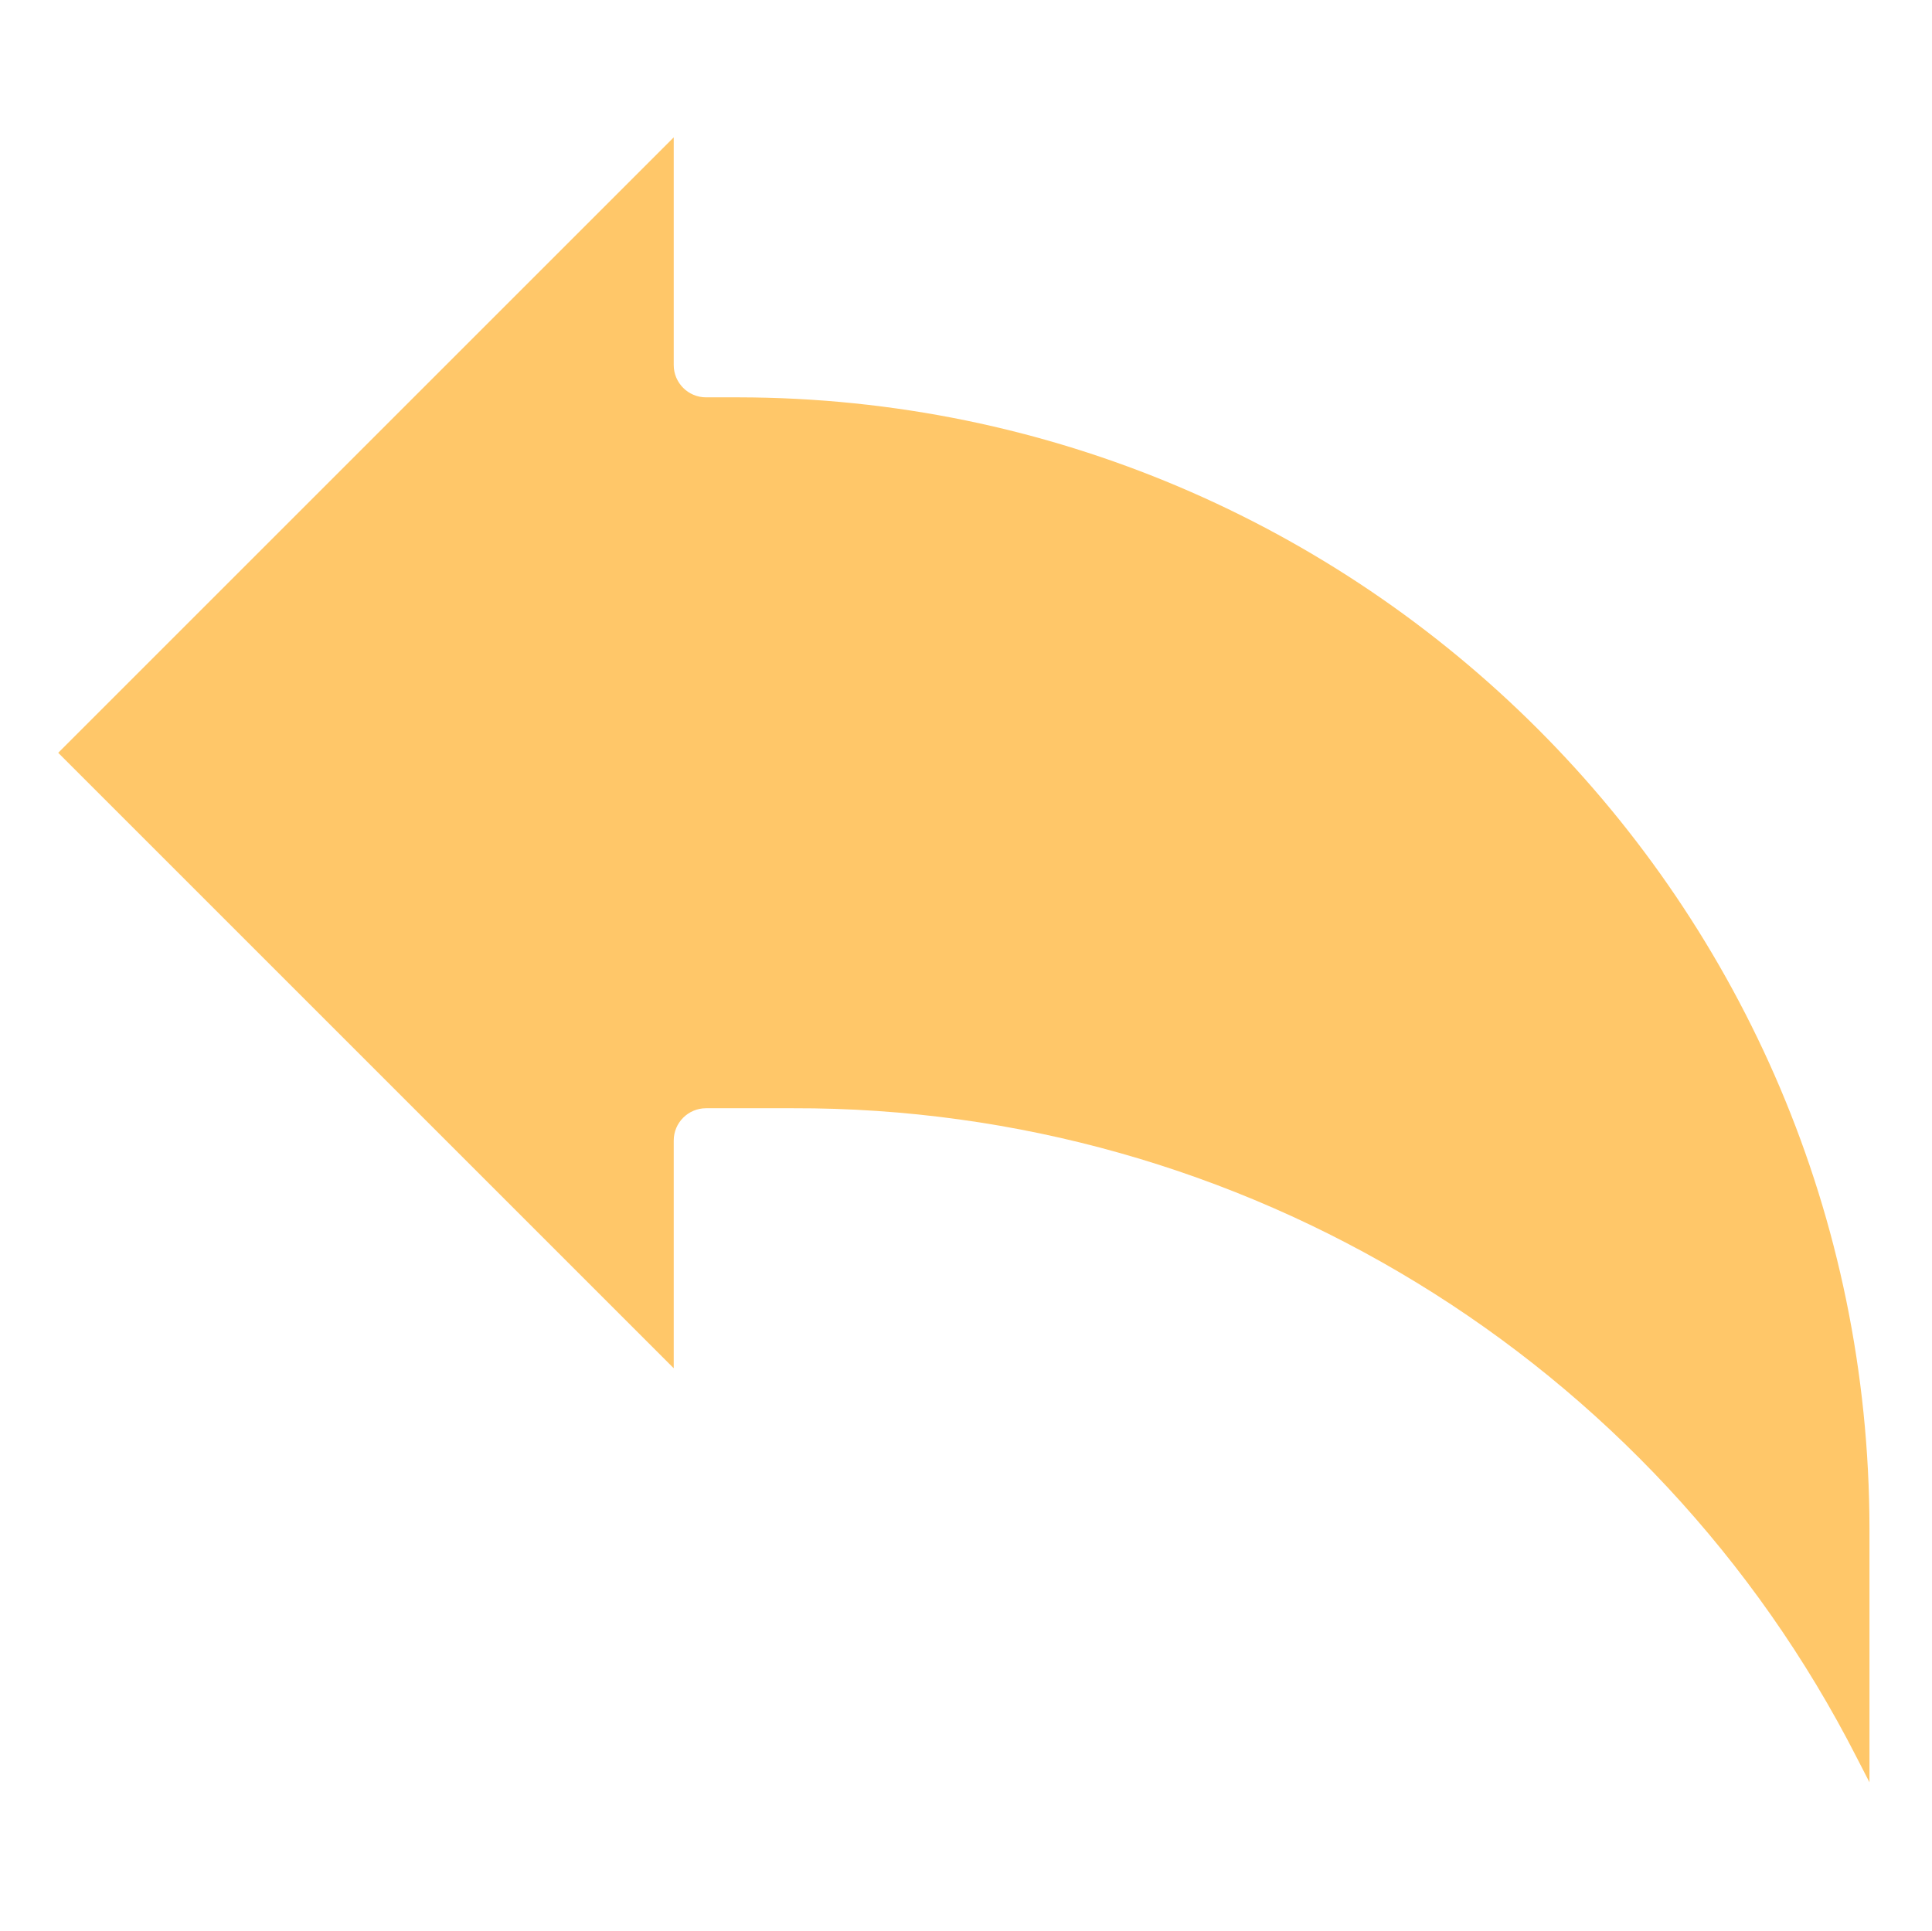
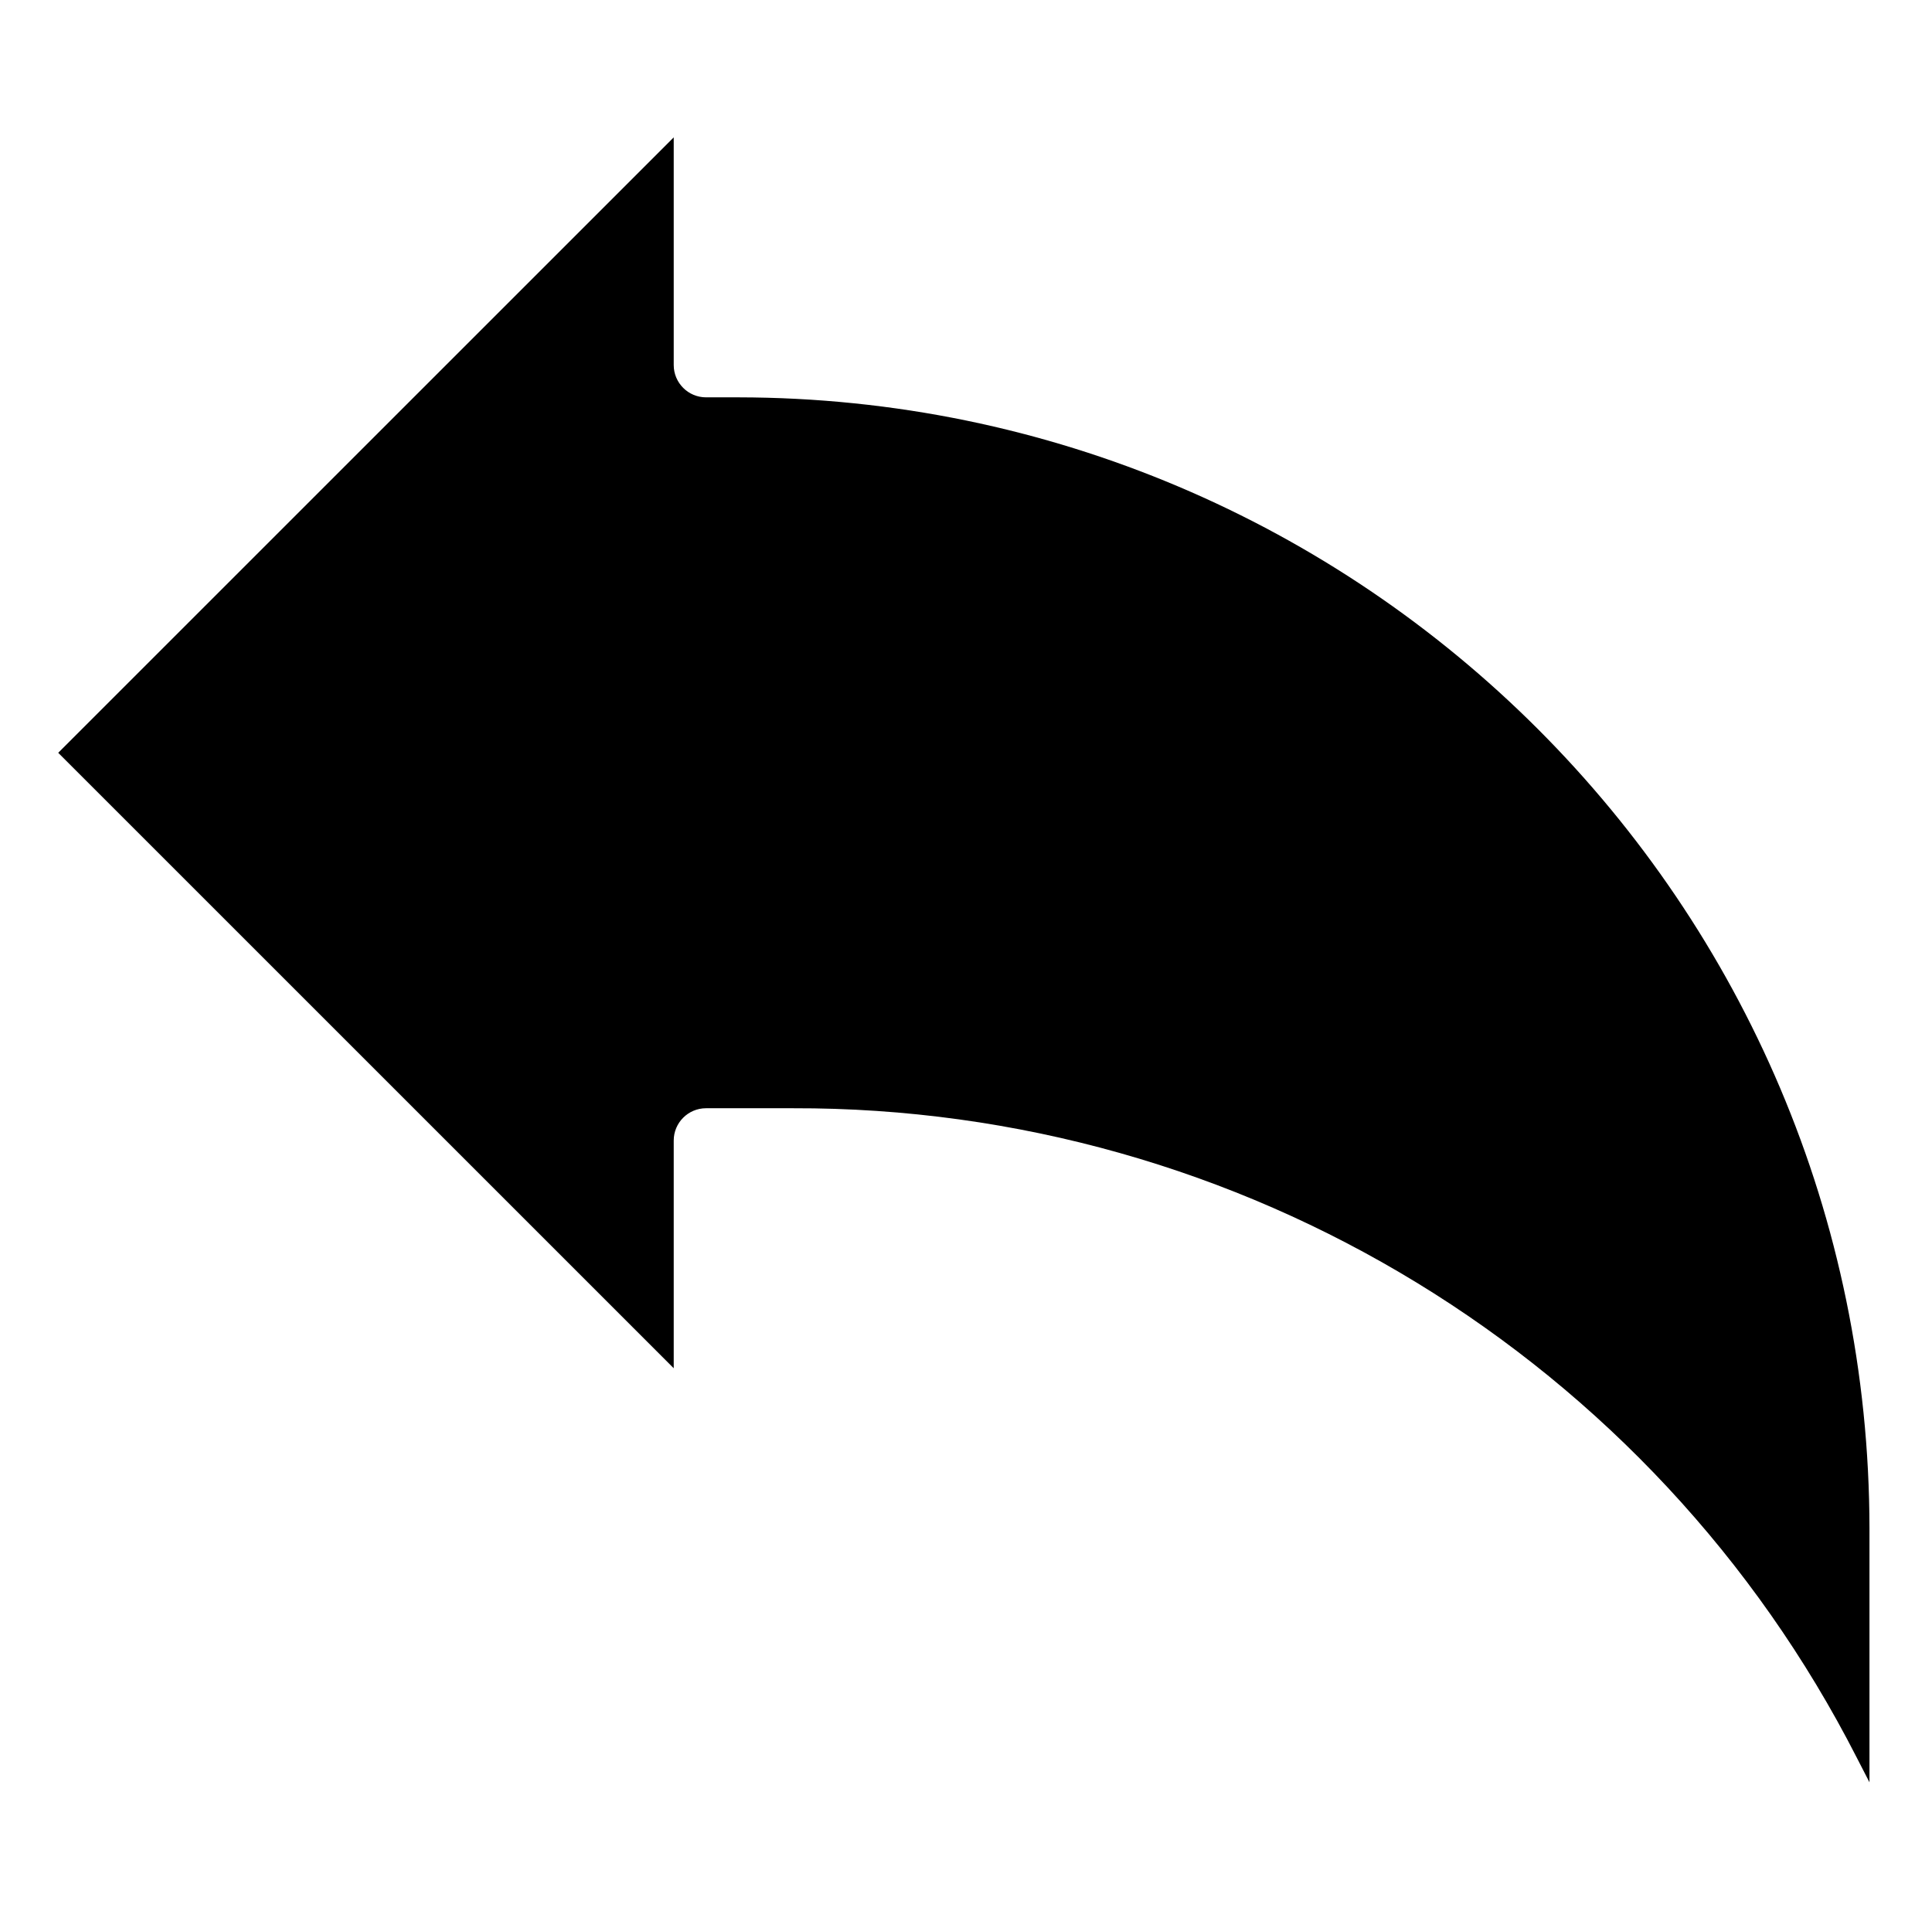
- <svg xmlns="http://www.w3.org/2000/svg" fill="#FFC769" viewBox="-18 -44 597.332 597">
+ <svg xmlns="http://www.w3.org/2000/svg" fill="#000000" viewBox="-18 -44 597.332 597">
  <path d="m0 188.773 190.301 190.309v-70.406c0-5.52 4.477-9.992 9.992-9.992h26.879c138.723-.383 265.887 77.258 328.918 200.836l3.91 7.594v-78.539c-.219-193.047-156.664-349.492-349.715-349.711h-9.992c-5.516 0-9.992-4.473-9.992-9.992v-70.402zm0 0" />
</svg>
